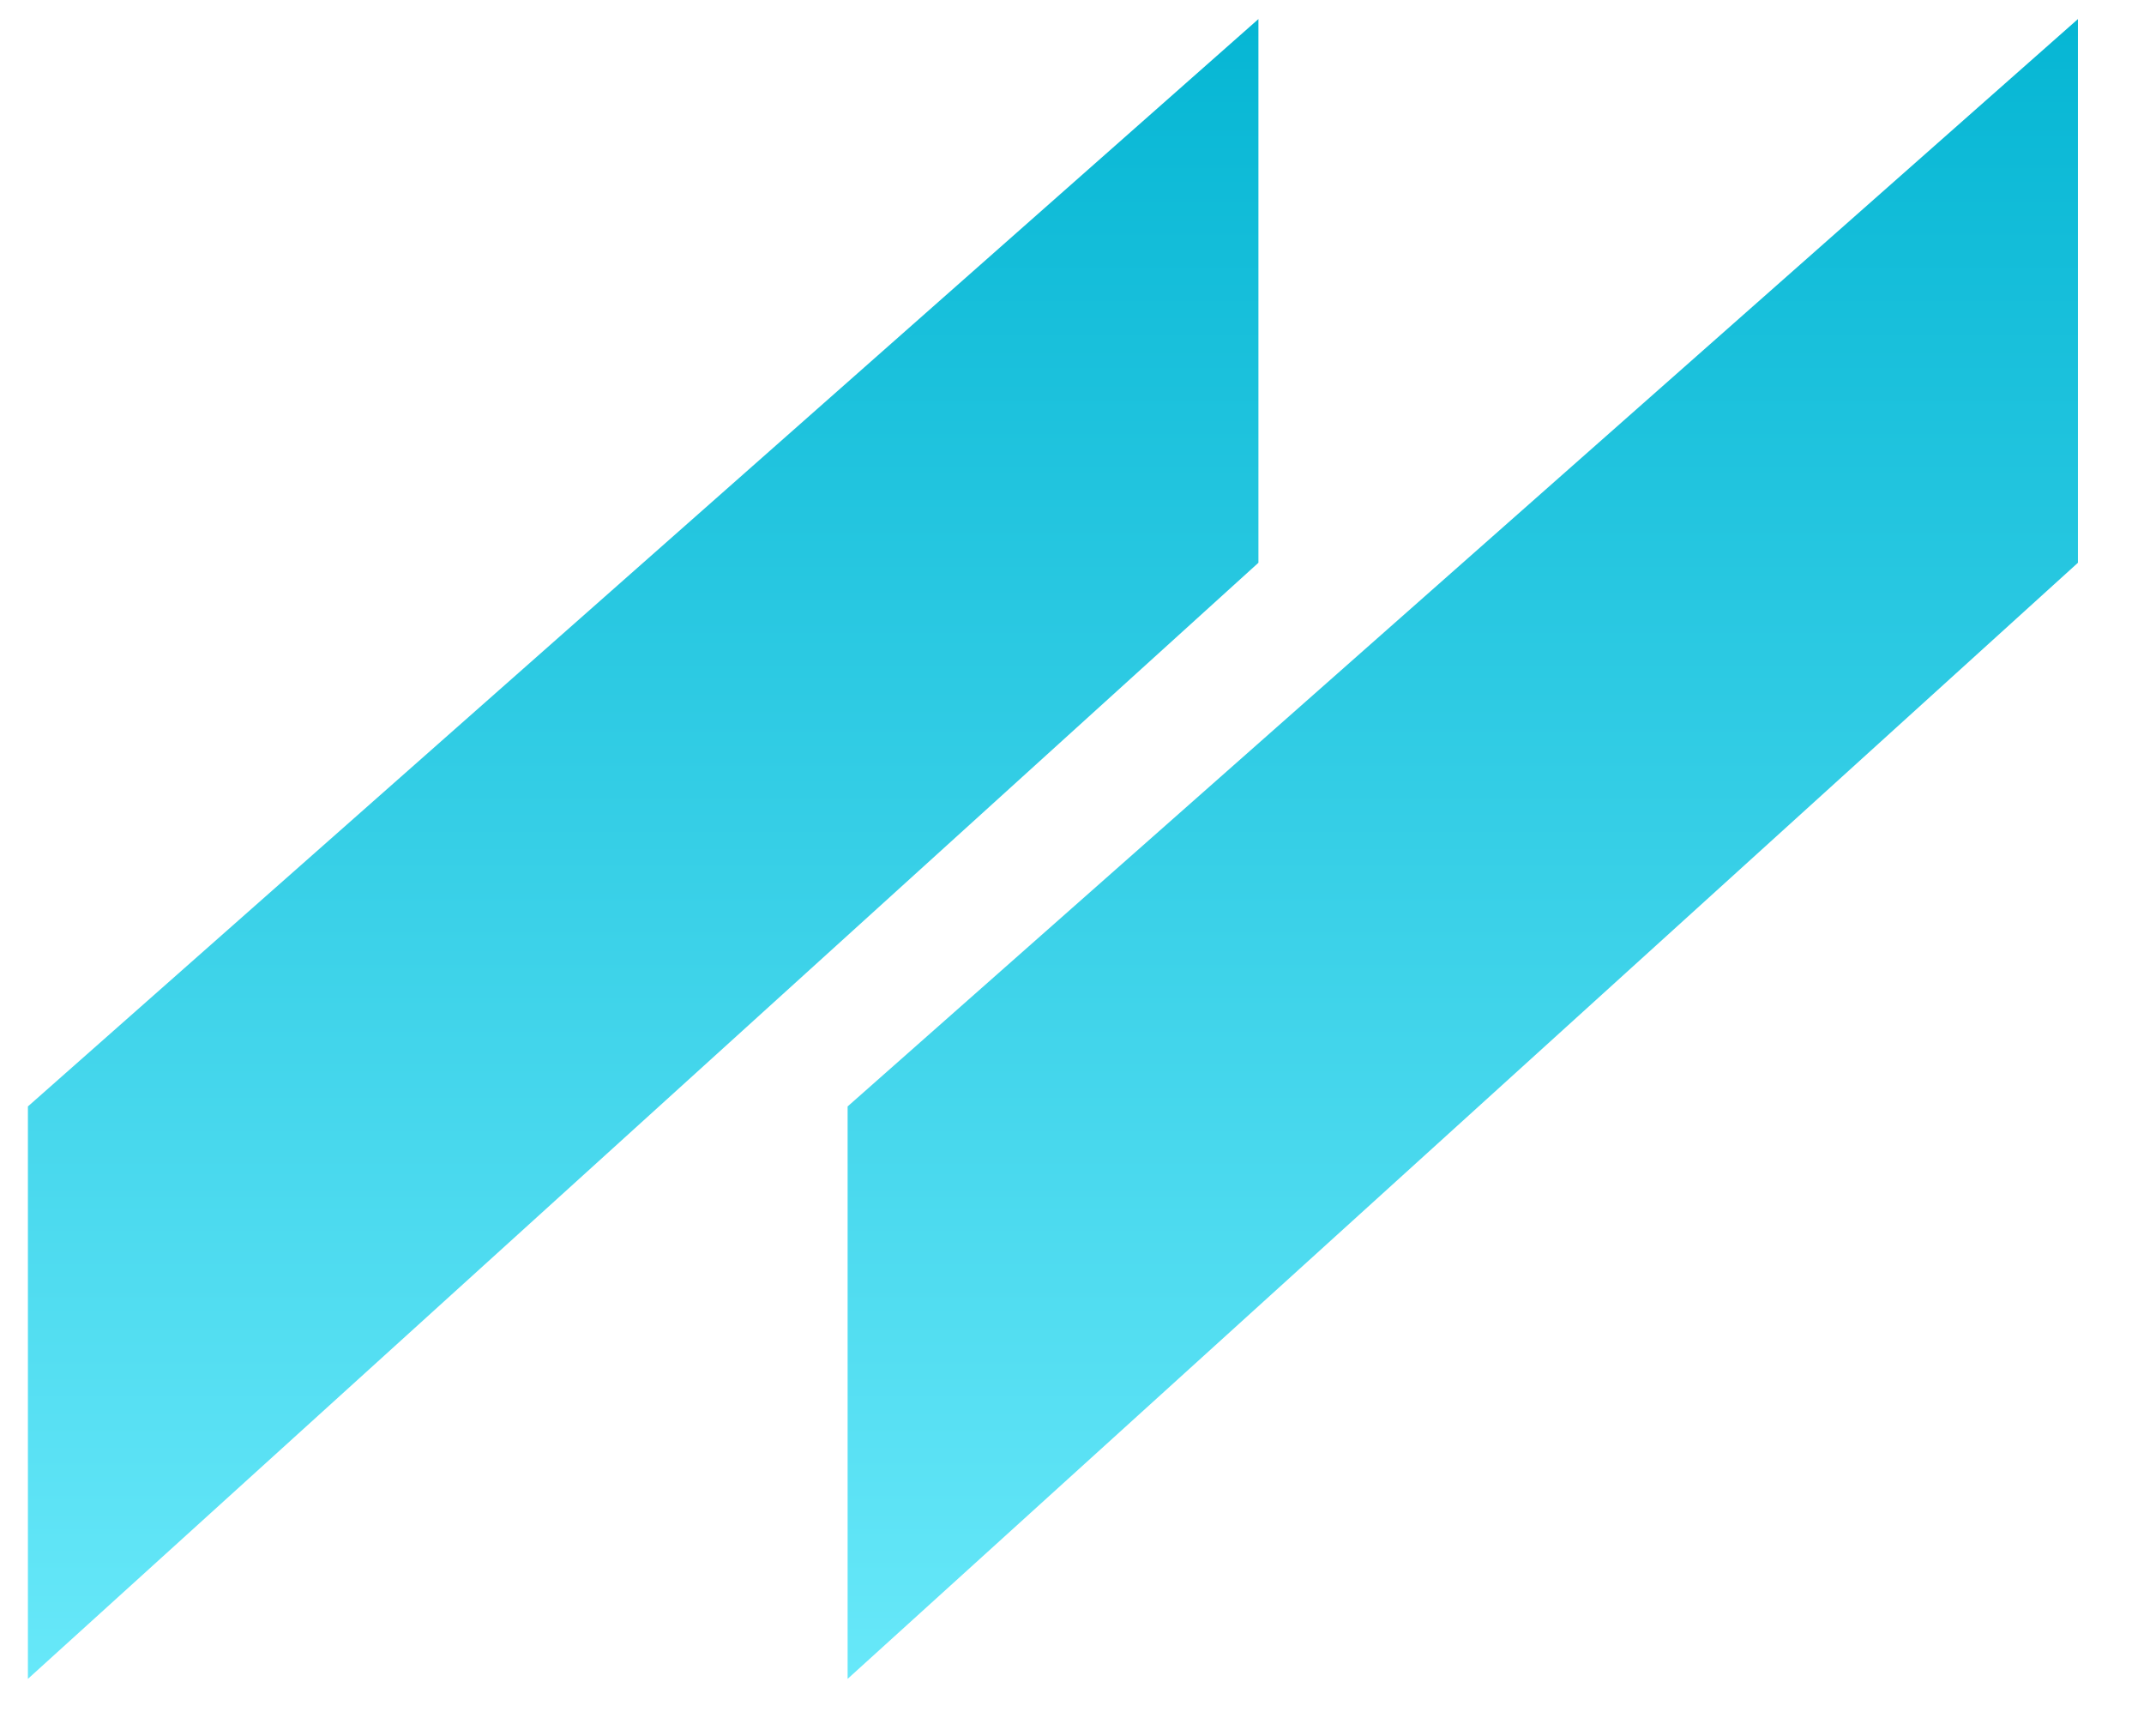
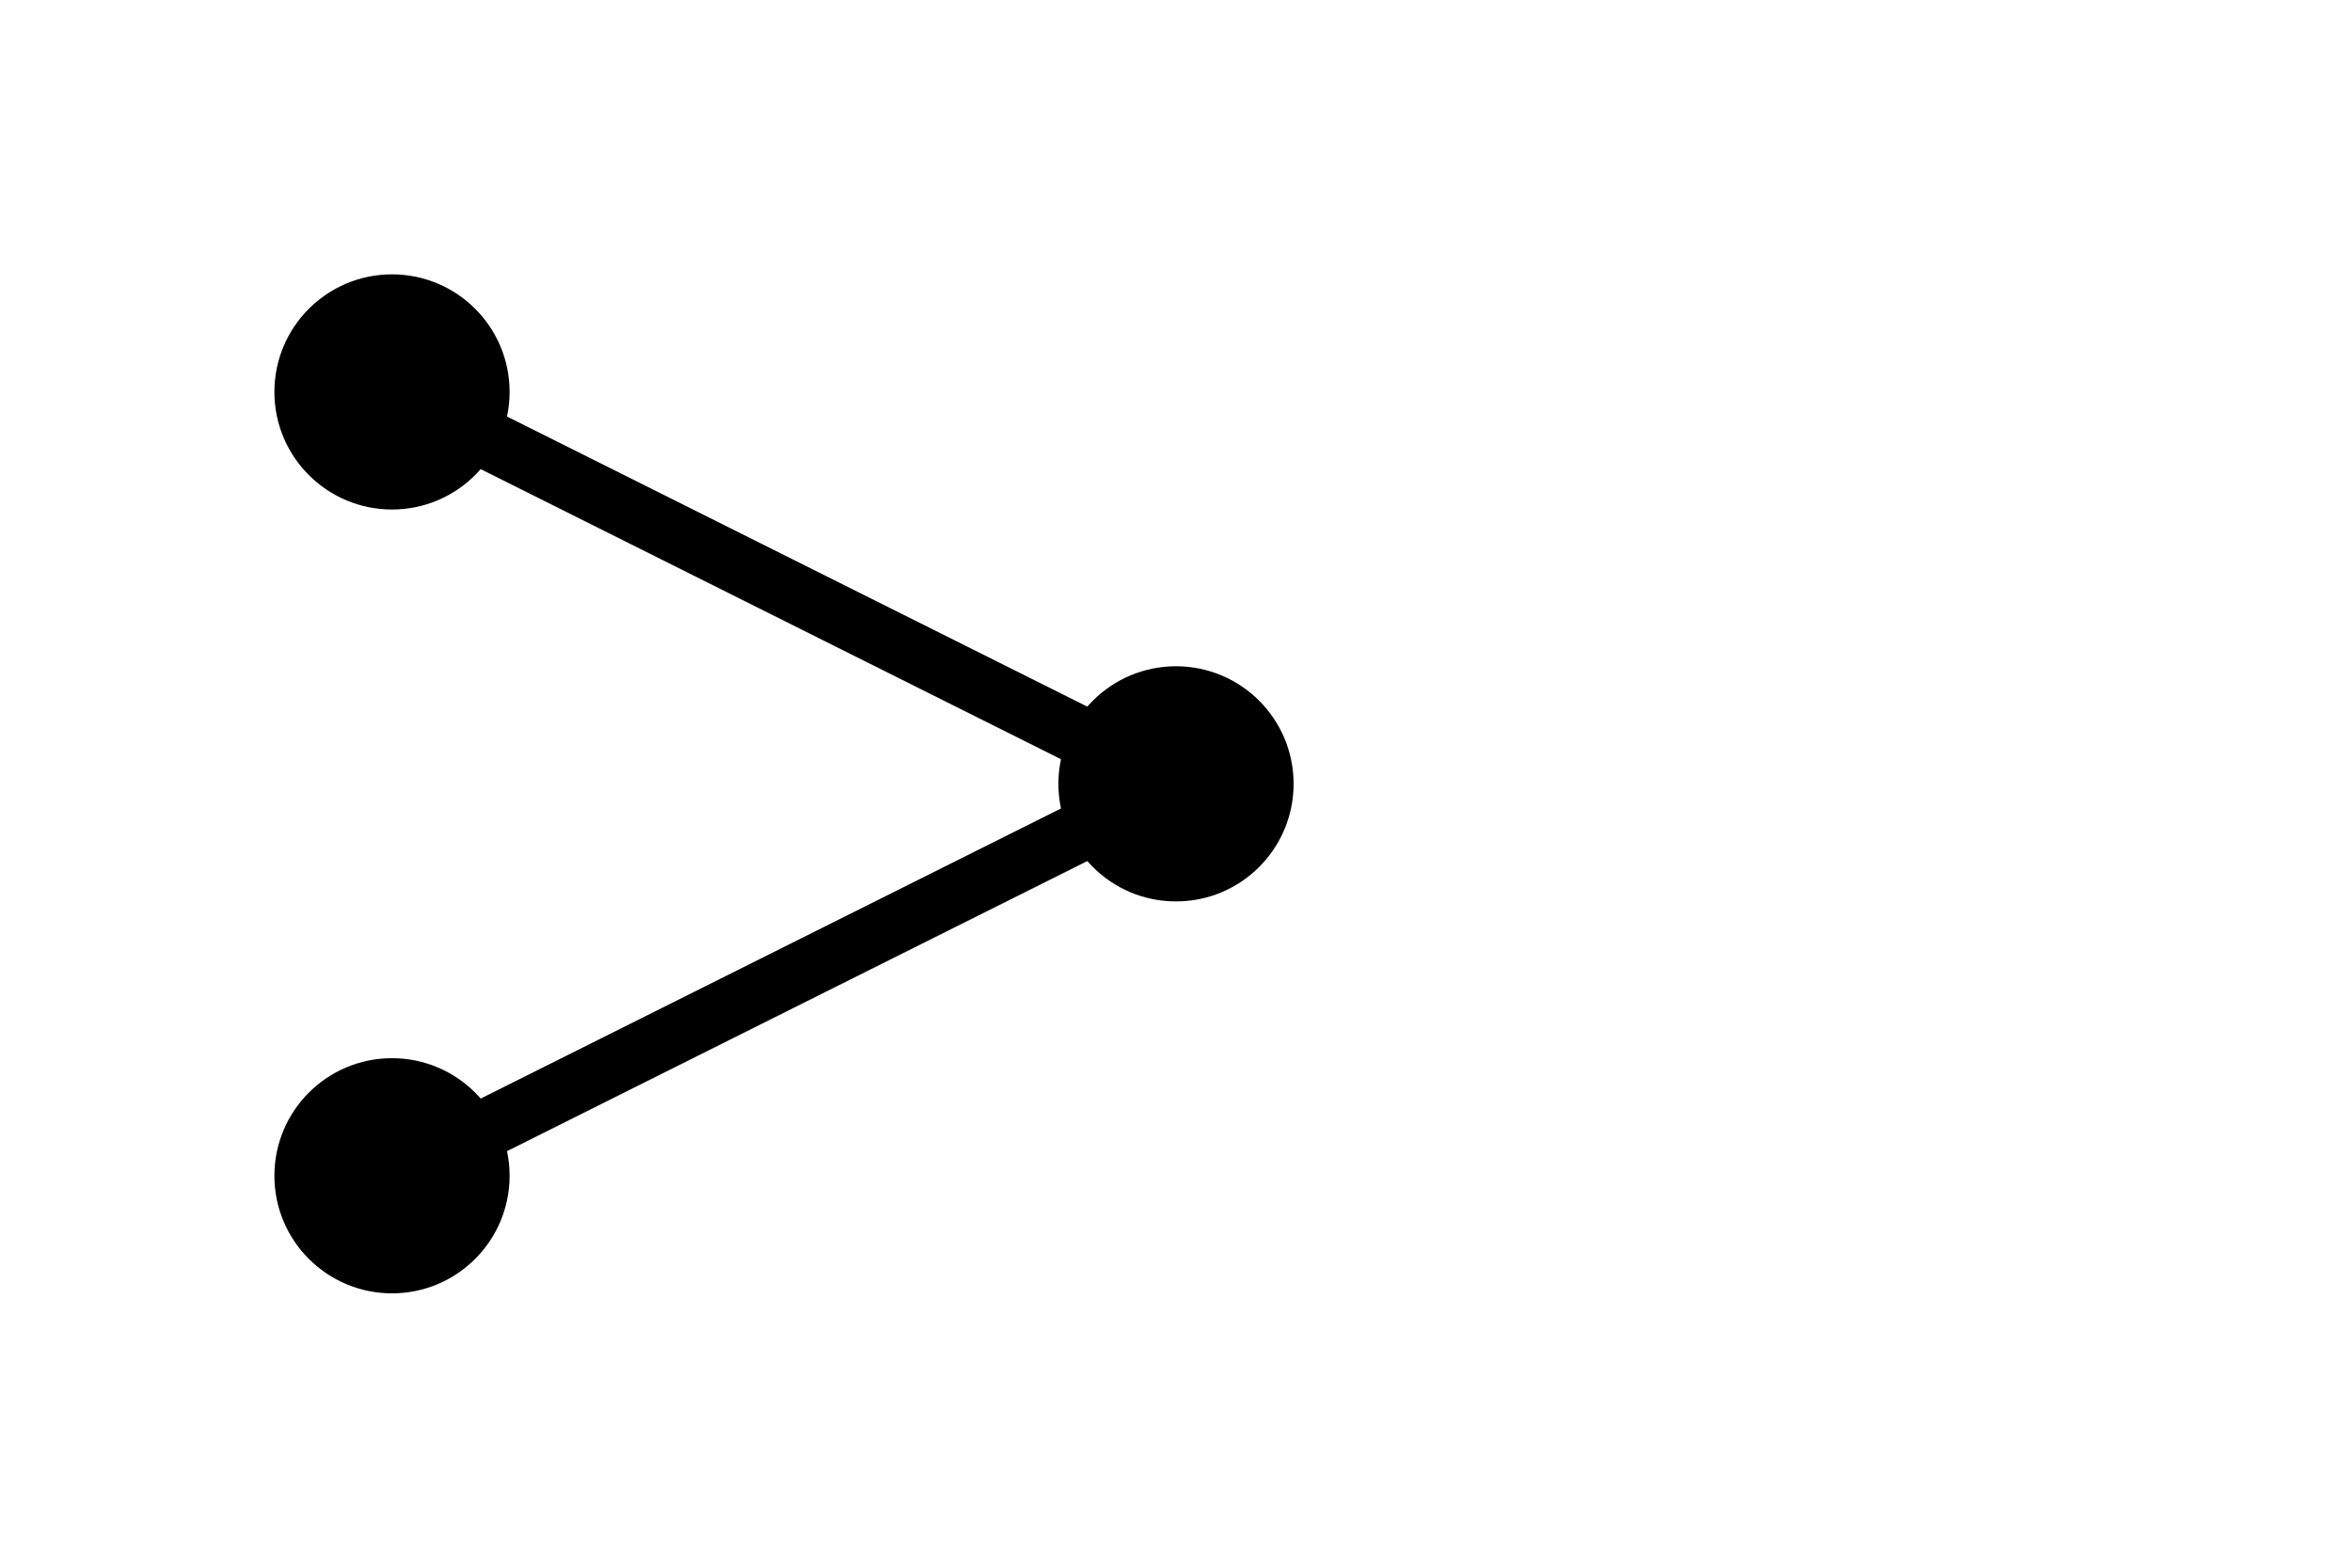
- <svg xmlns="http://www.w3.org/2000/svg" xmlns:xlink="http://www.w3.org/1999/xlink" version="1.1" preserveAspectRatio="xMidYMid meet" viewBox="344.564 330.278 111.737 91.218" width="53.87" height="43.61">
-   <defs>
-     <path d="M453.3 331.28L453.3 359.85L388.64 418.5L388.64 388.42L453.3 331.28Z" id="aFZf6T5ED" />
-     <linearGradient id="gradientb2ThqnP5Op" gradientUnits="userSpaceOnUse" x1="420.97" y1="331.28" x2="420.97" y2="418.5">
-       <stop style="stop-color: #06b6d4;stop-opacity: 1" offset="0%" />
-       <stop style="stop-color: #67e8f9;stop-opacity: 1" offset="100%" />
-     </linearGradient>
-     <path d="M410.23 331.28L410.23 359.85L345.56 418.5L345.56 388.42L410.23 331.28Z" id="a9fehgwfM" />
-     <linearGradient id="gradientk1wNV9Ostb" gradientUnits="userSpaceOnUse" x1="377.89" y1="331.28" x2="377.89" y2="418.5">
-       <stop style="stop-color: #06b6d4;stop-opacity: 1" offset="0%" />
-       <stop style="stop-color: #67e8f9;stop-opacity: 1" offset="100%" />
-     </linearGradient>
-   </defs>
-   <g>
-     <g>
-       <use xlink:href="#aFZf6T5ED" opacity="1" fill="url(#gradientb2ThqnP5Op)" />
-     </g>
-     <g>
-       <use xlink:href="#a9fehgwfM" opacity="1" fill="url(#gradientk1wNV9Ostb)" />
-     </g>
-   </g>
+ <svg xmlns="http://www.w3.org/2000/svg" width="60" height="40" viewBox="0 0 60 40" fill="black">
+   <circle cx="10" cy="10" r="3" />
+   <circle cx="10" cy="30" r="3" />
+   <circle cx="30" cy="20" r="3" />
+   <line x1="10" y1="10" x2="30" y2="20" stroke="black" stroke-width="1.5" />
+   <line x1="10" y1="30" x2="30" y2="20" stroke="black" stroke-width="1.5" />
</svg>
